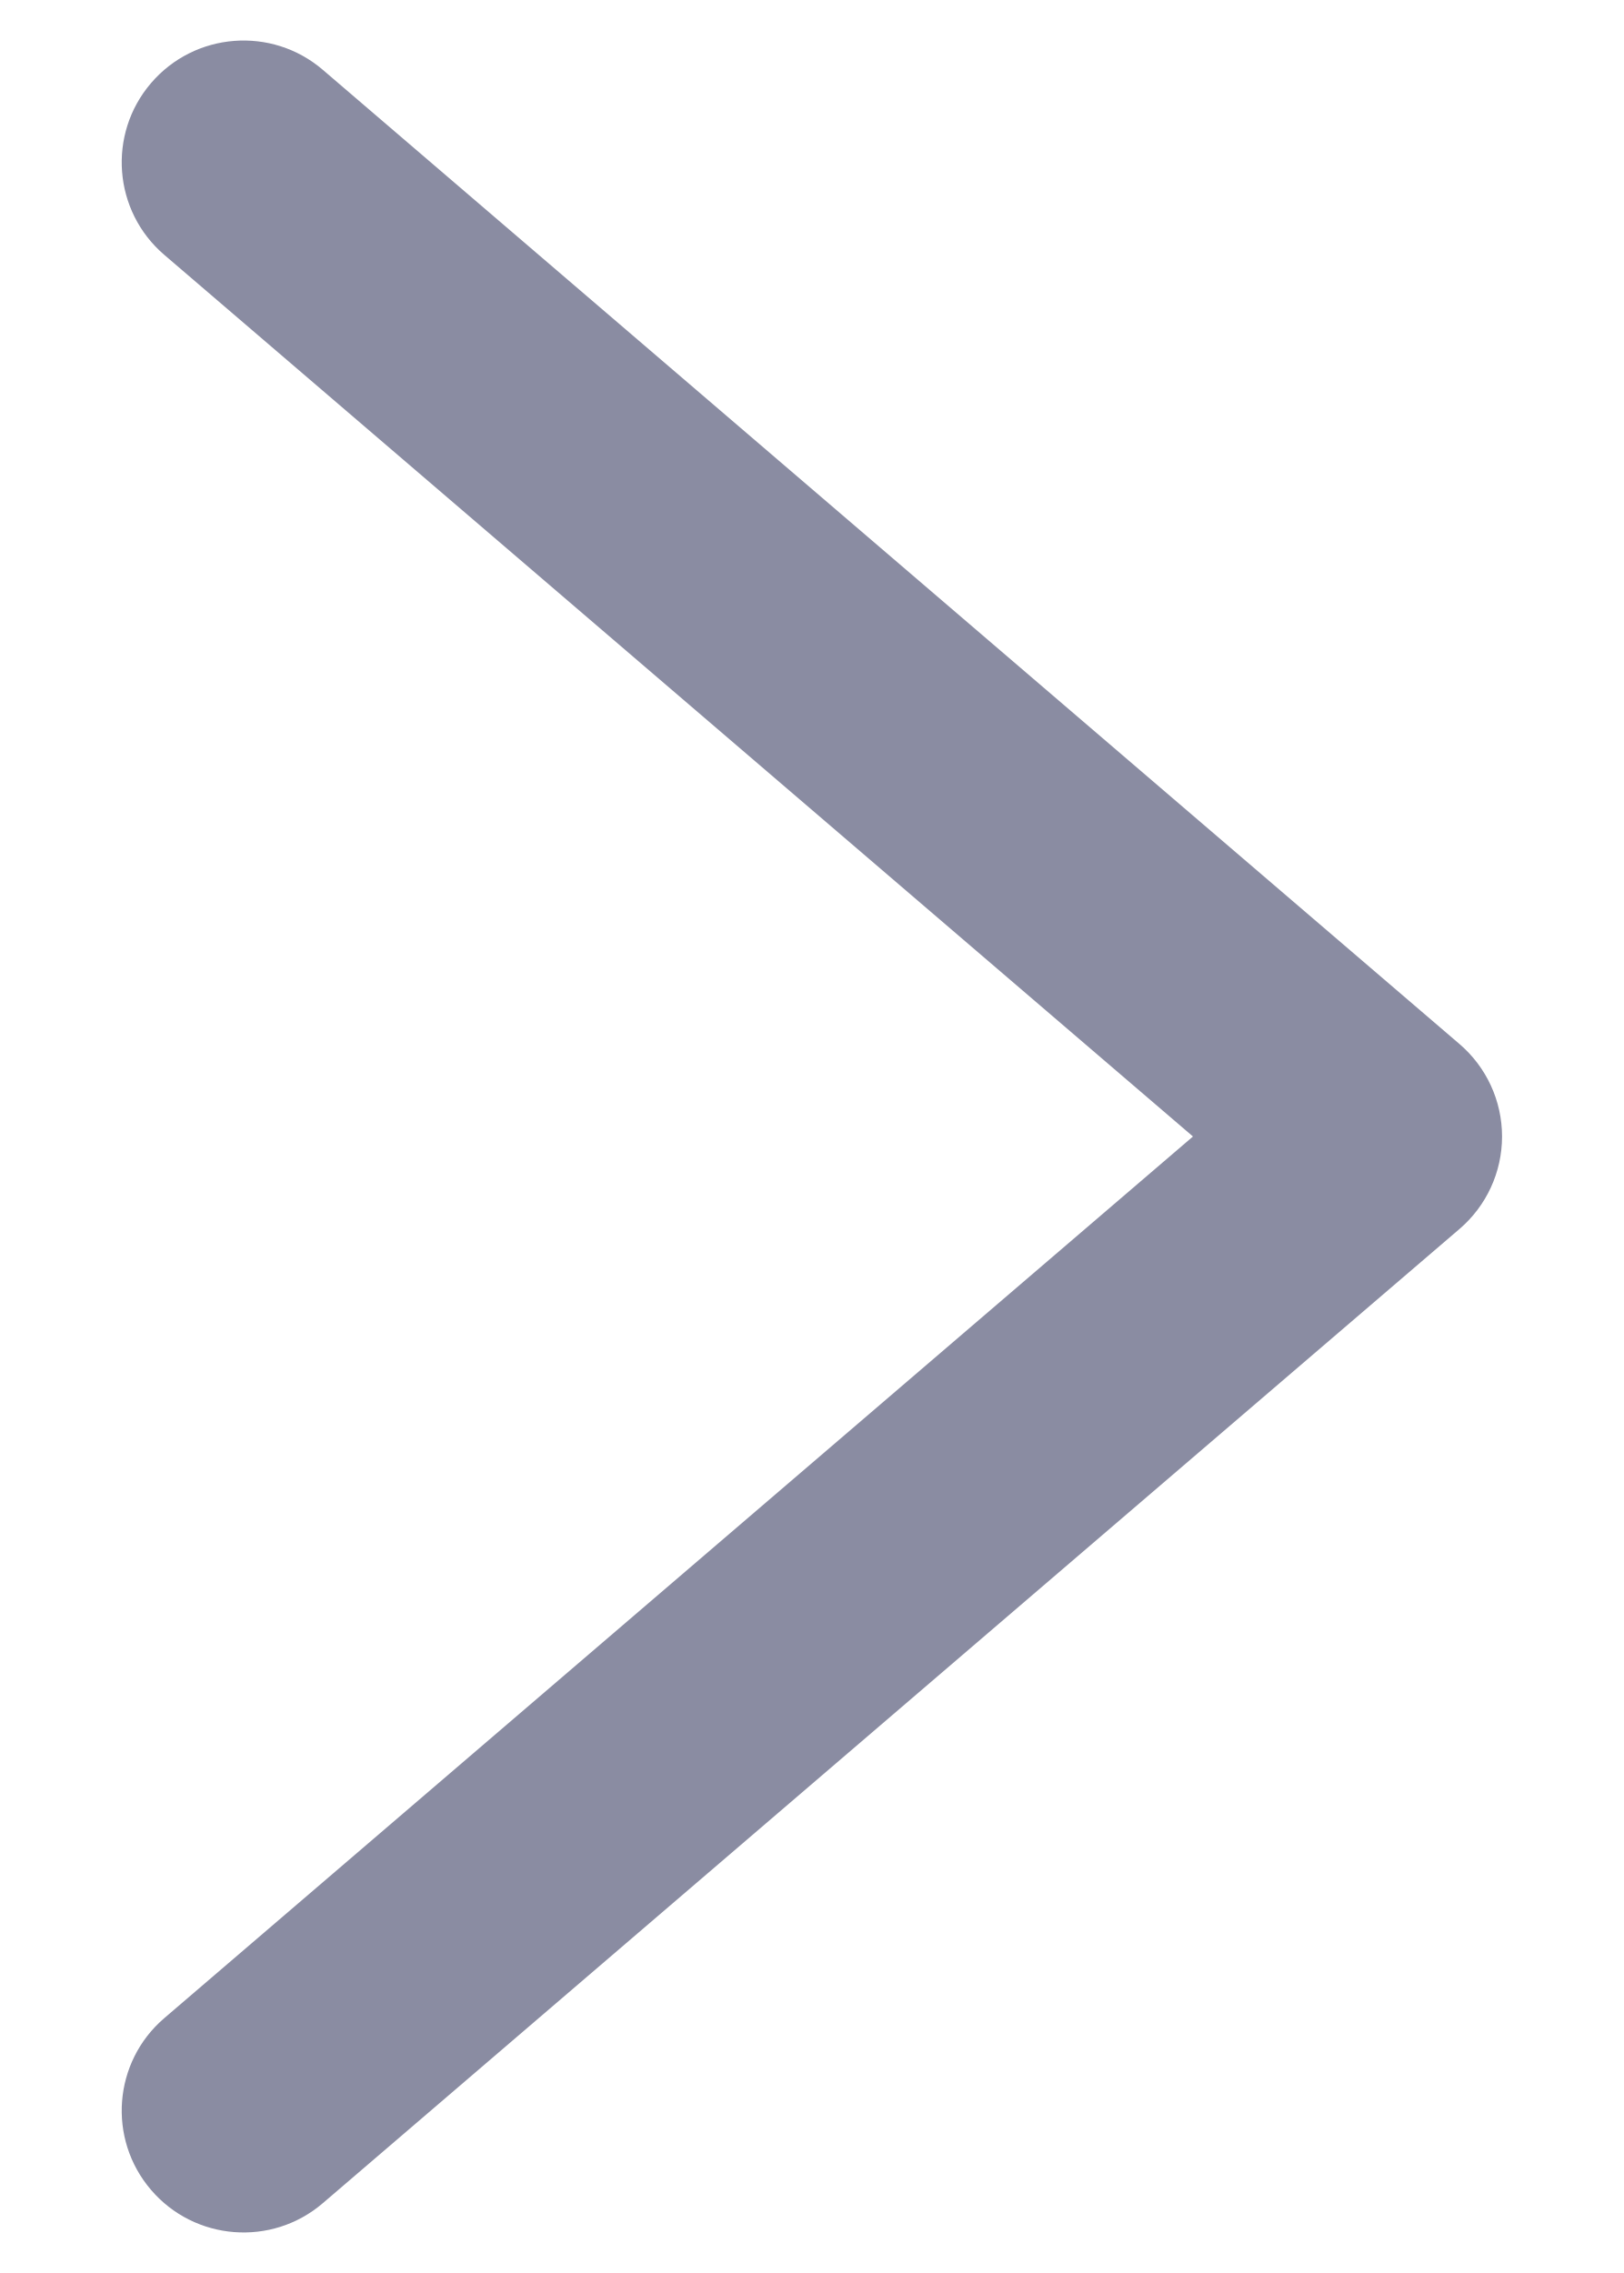
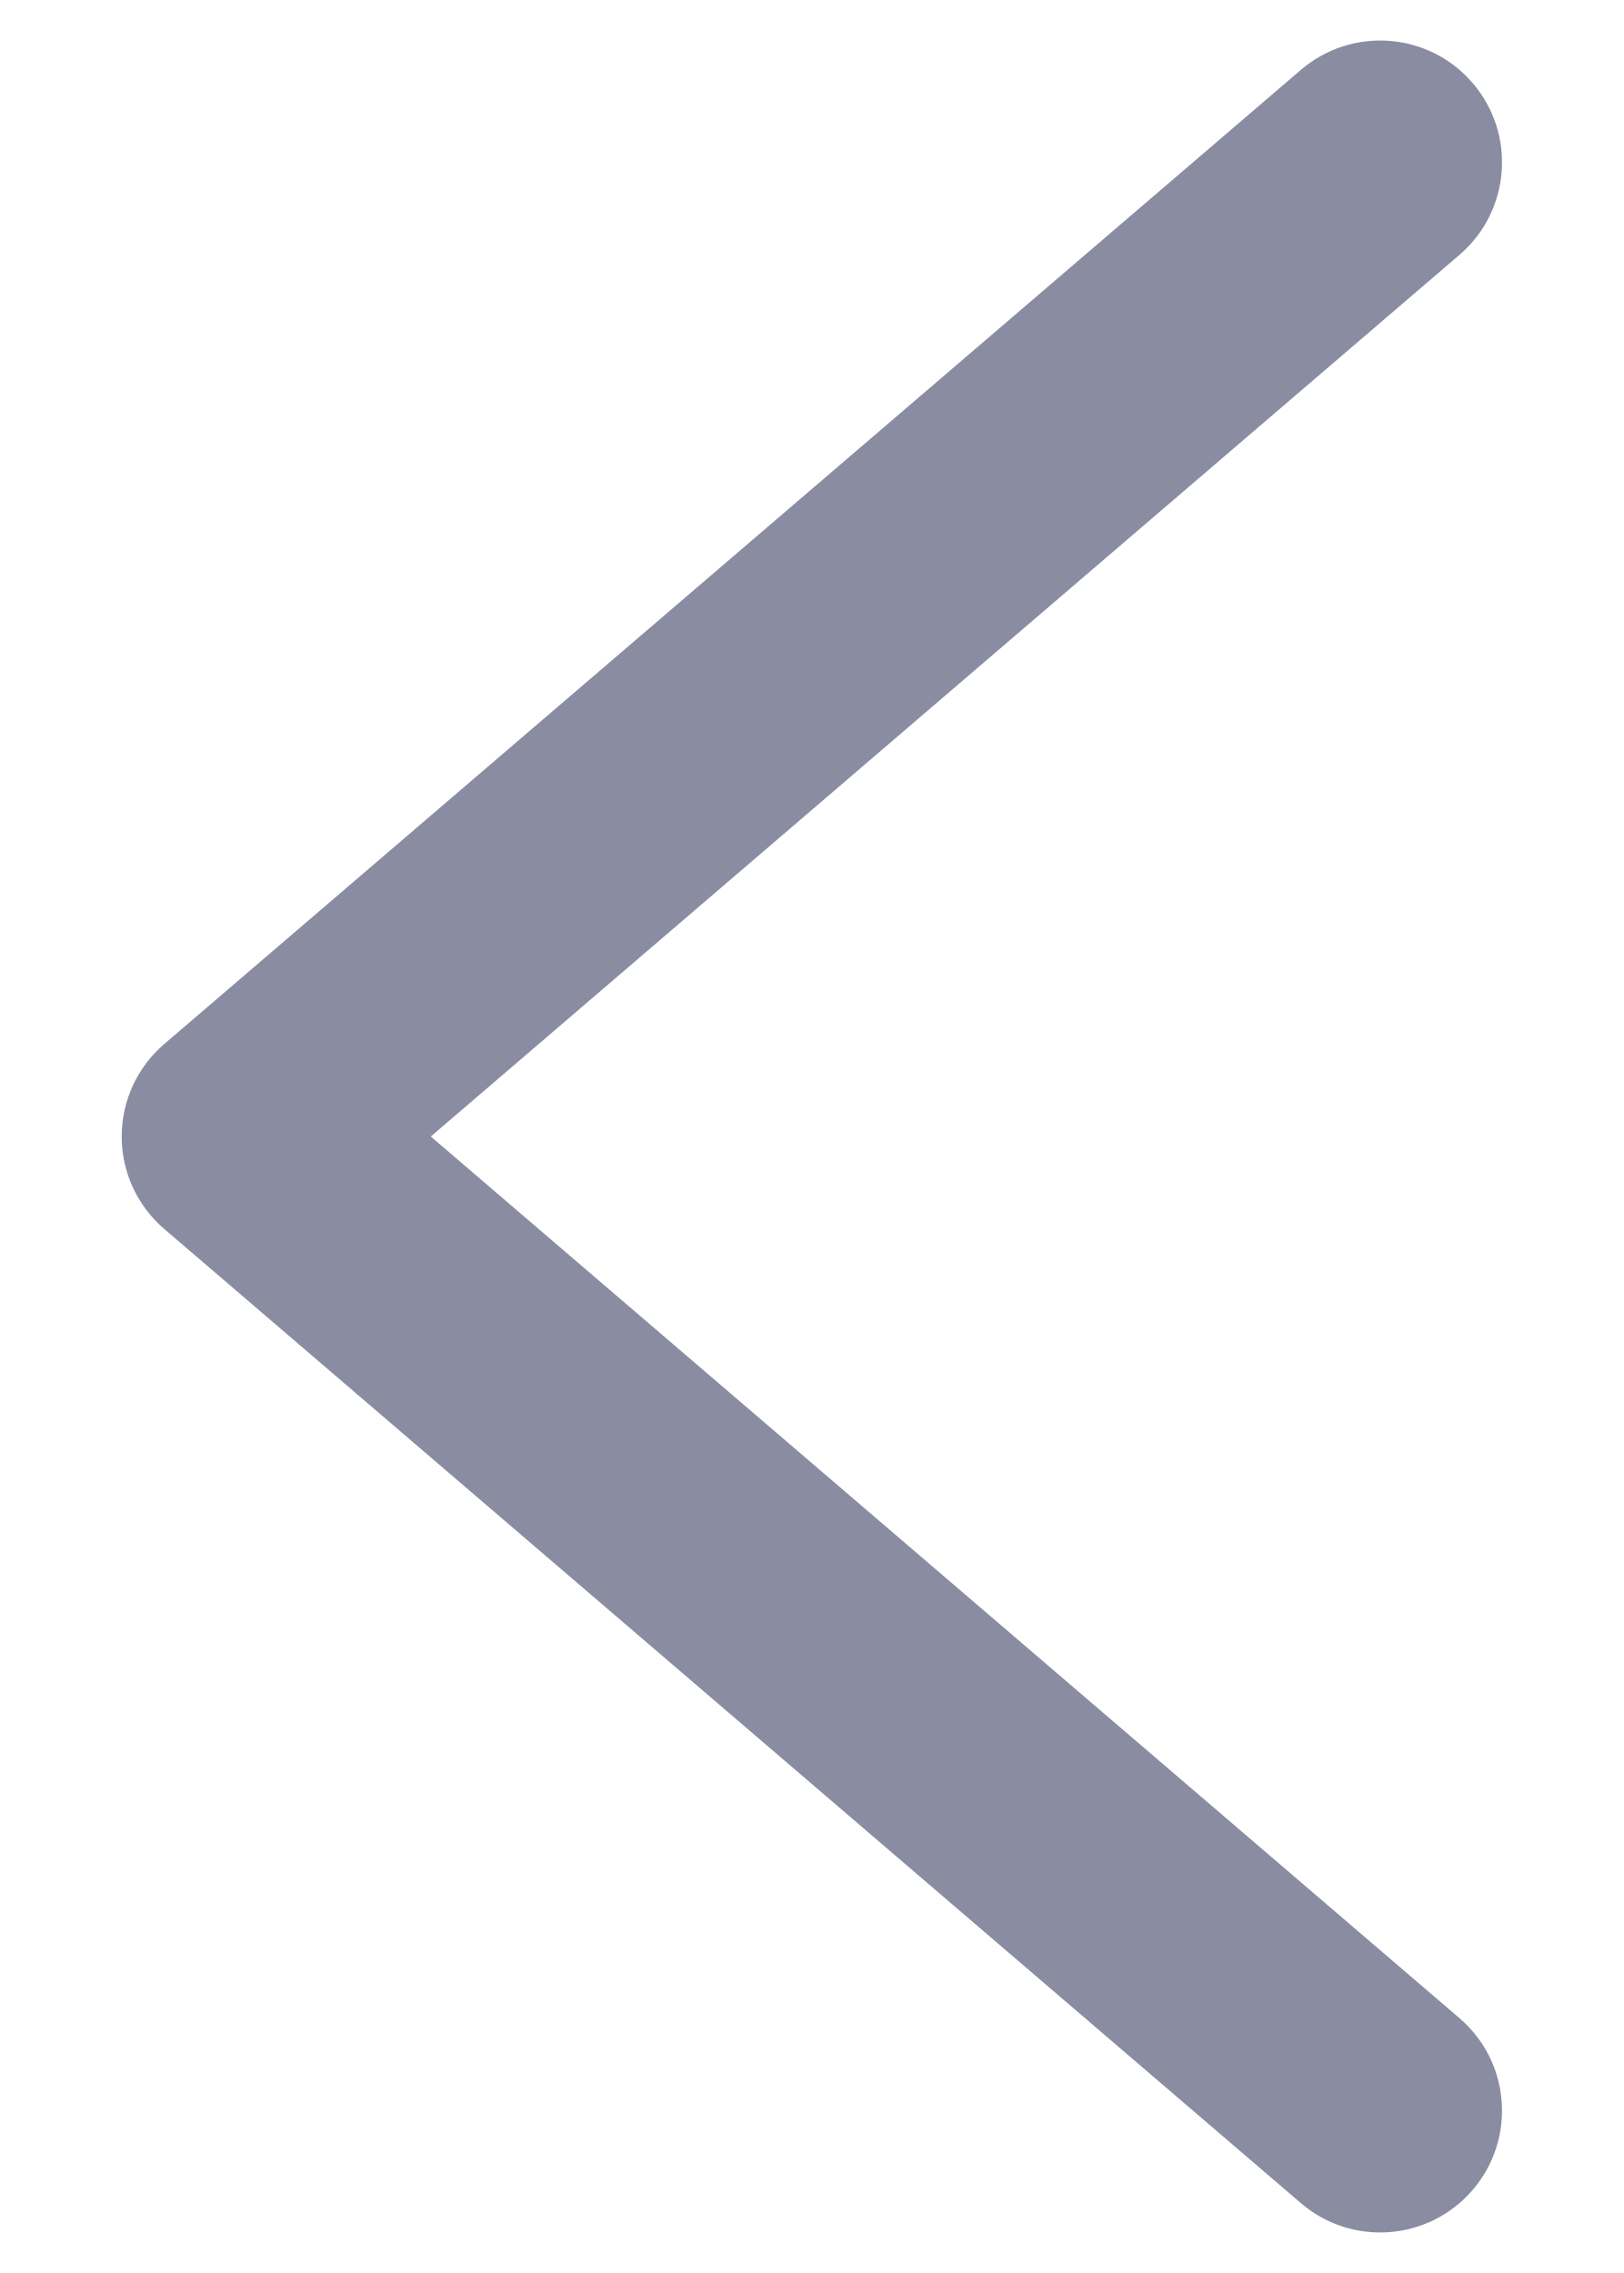
<svg xmlns="http://www.w3.org/2000/svg" width="10" height="14" viewBox="0 0 10 14" fill="none">
-   <path d="M1.012 1.57A.75.75 0 111.988.43l-.976 1.14zM8.5 7l.488-.57a.75.75 0 010 1.14L8.5 7zm-6.512 6.57a.75.75 0 11-.976-1.14l.976 1.14zm0-13.14l7 6-.976 1.14-7-6L1.988.43zm7 7.14l-7 6-.976-1.14 7-6 .976 1.14z" fill="#8A8CA2" />
+   <path d="M8.988 1.57A.75.75 0 108.012.43l.976 1.14zM1.5 7l-.488-.57a.75.75 0 000 1.14L1.5 7zm6.512 6.57a.75.75 0 10.976-1.14l-.976 1.14zm0-13.14l-7 6 .976 1.14 7-6L8.012.43zm-7 7.14l7 6 .976-1.14-7-6-.976 1.14z" fill="#8A8CA2" />
</svg>
